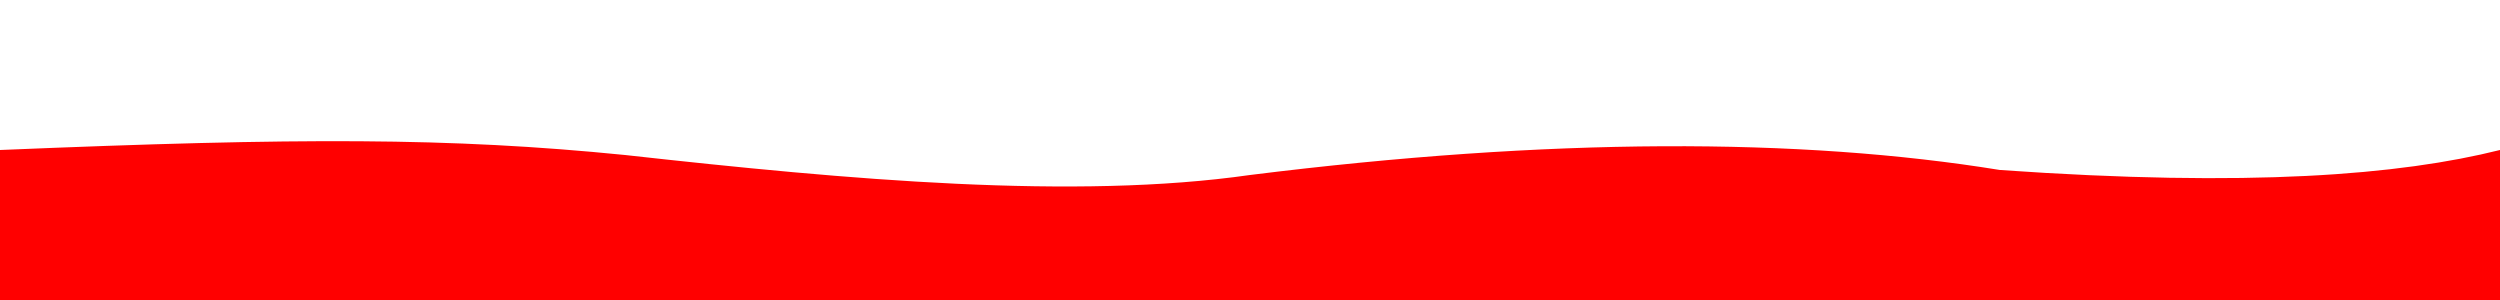
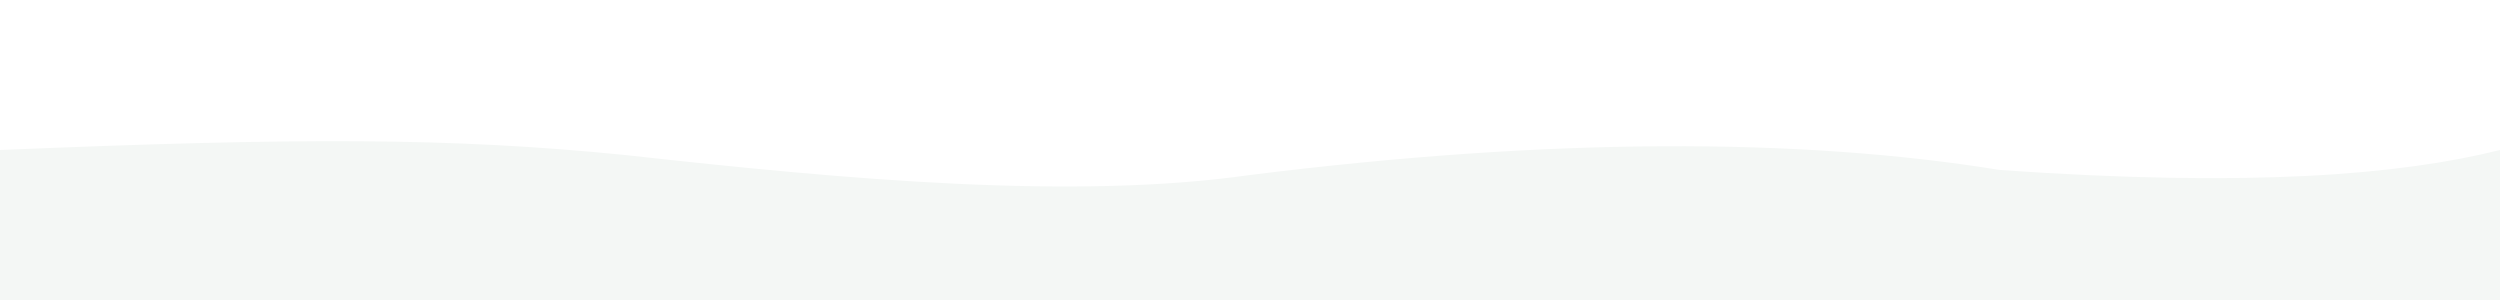
<svg xmlns="http://www.w3.org/2000/svg" viewBox="0 0 1000 120" preserveAspectRatio="none">
-   <path d="         M0 60          C120 55 180 55 250 62          C340 72 430 80 500 70          C620 55 720 55 800 68          C900 75 960 70 1000 60          L1000 120          L0 120                  Z" fill="#ff0000" />
+   <path d="         M0 60          C120 55 180 55 250 62          C340 72 430 80 500 70          C620 55 720 55 800 68          C900 75 960 70 1000 60          L1000 120          L0 120                  Z" fill="#F4F7F5" />
</svg>
